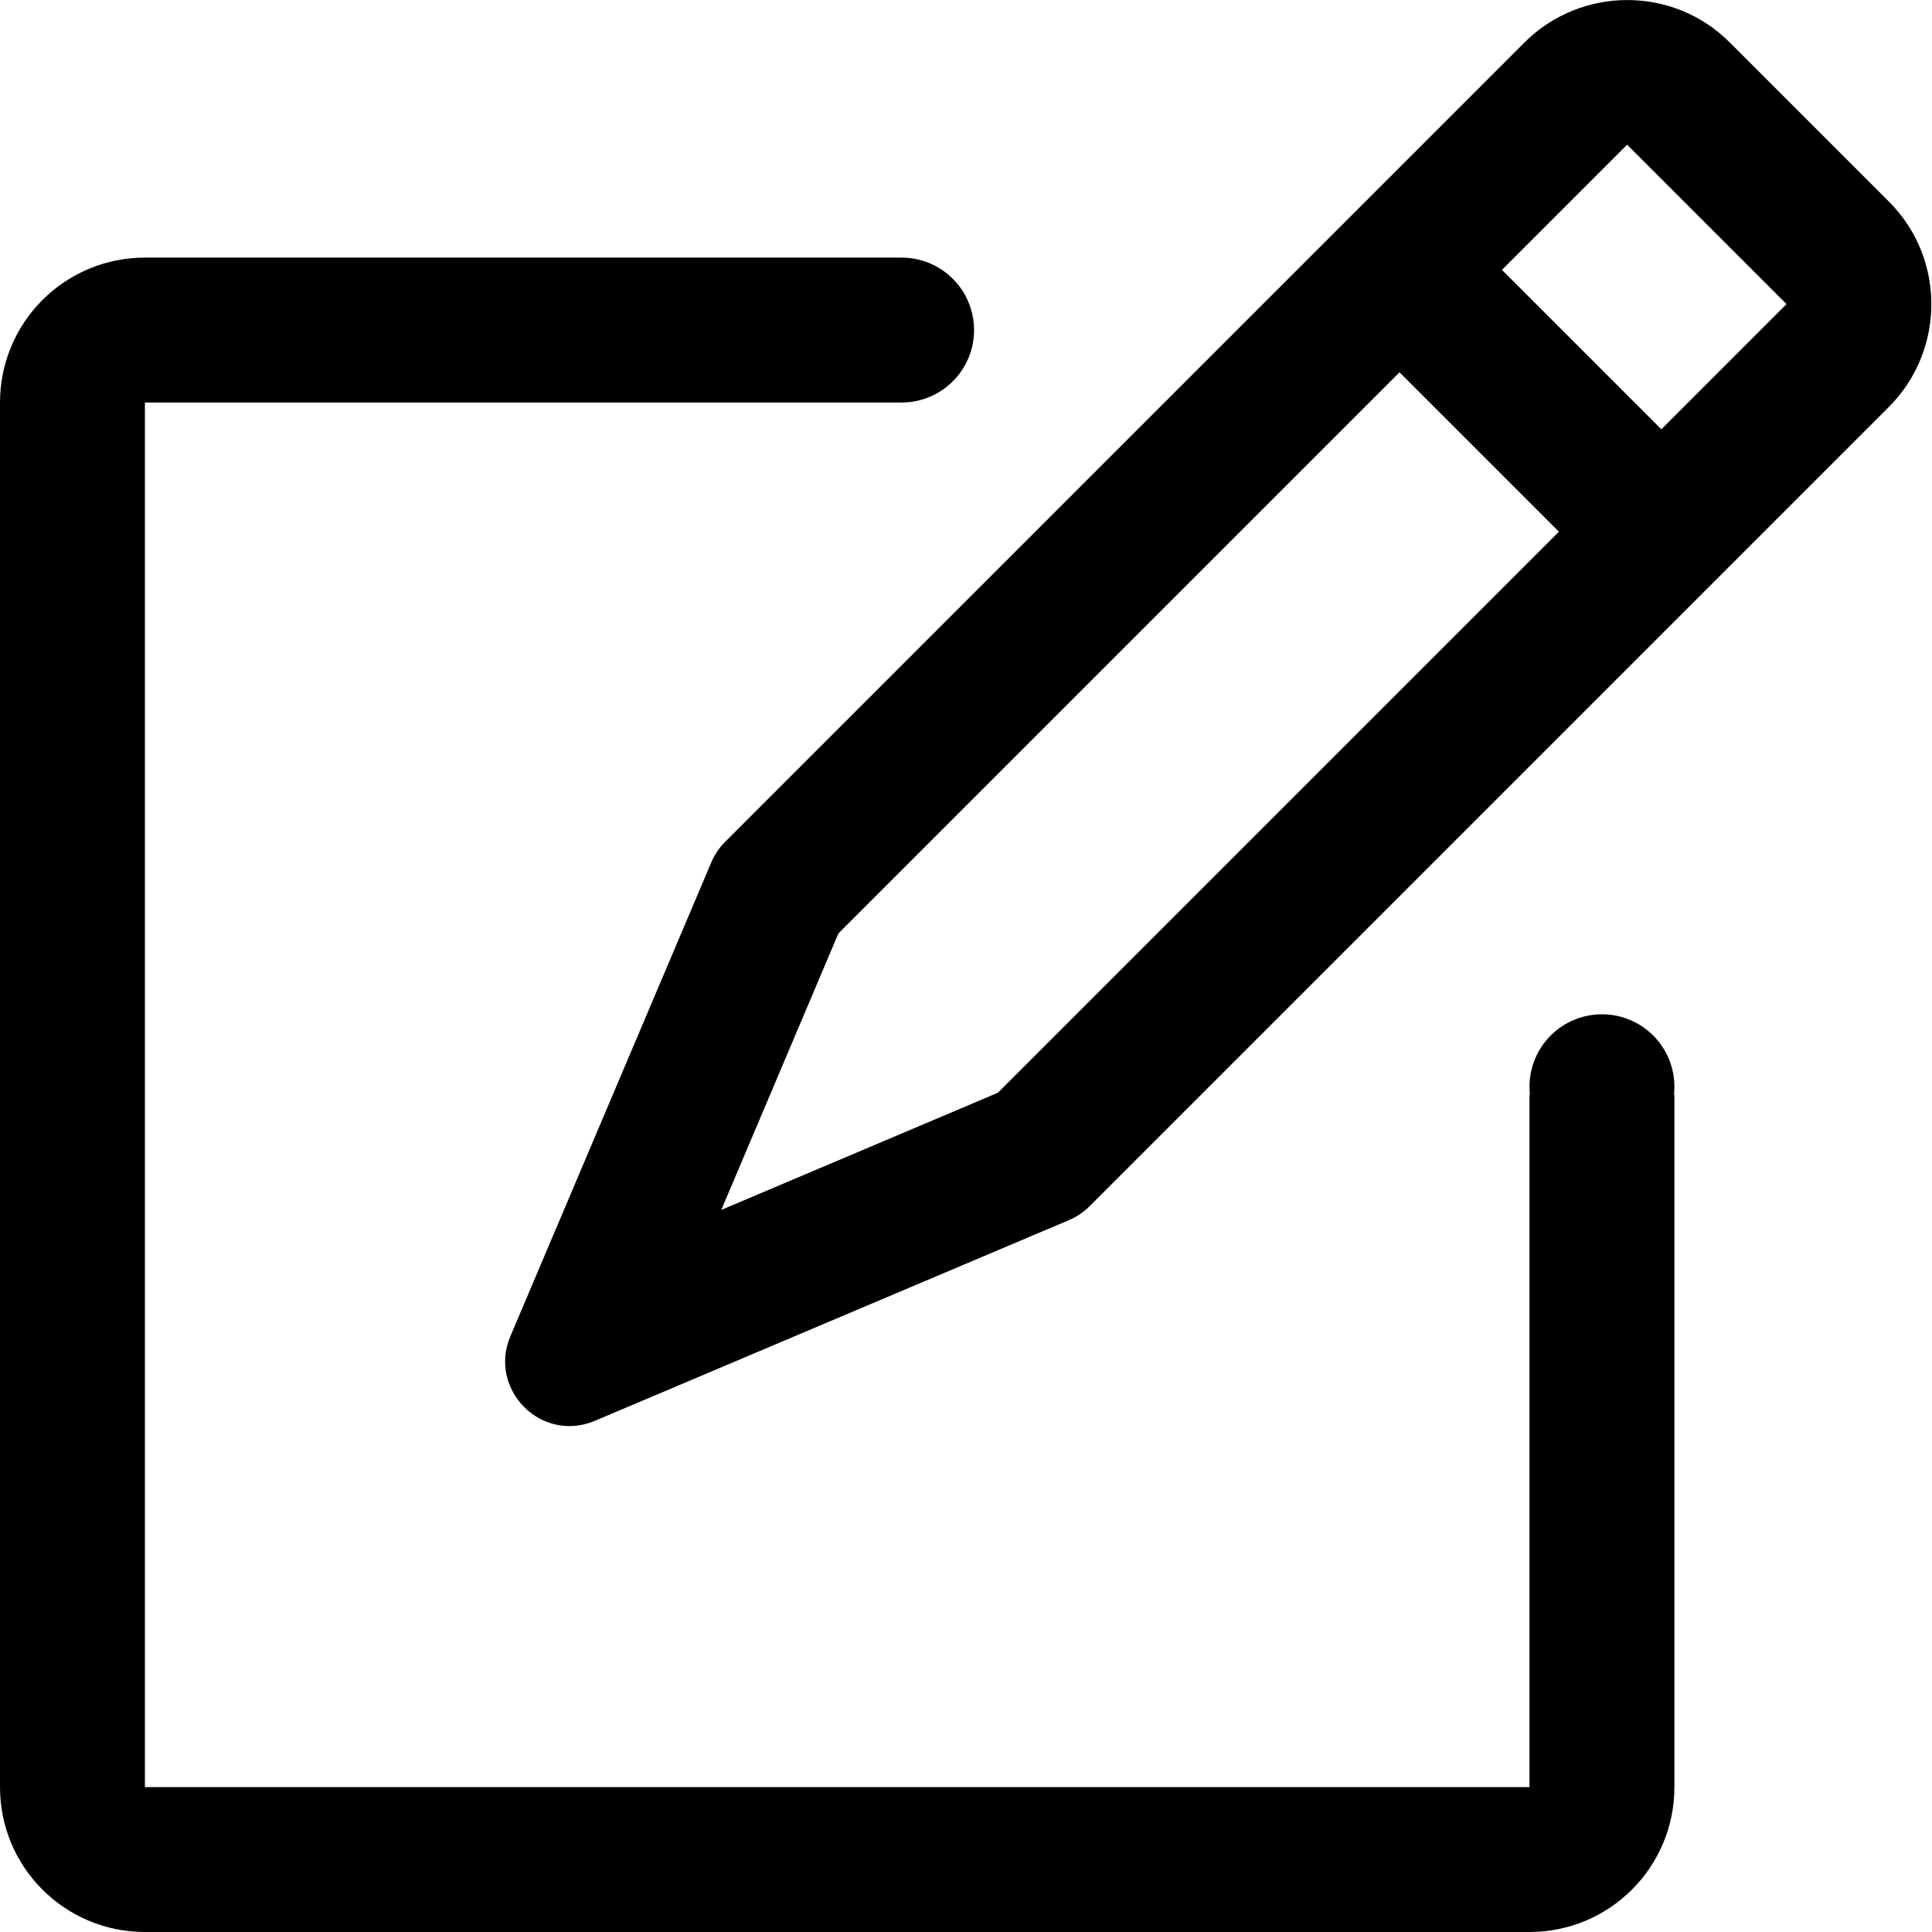
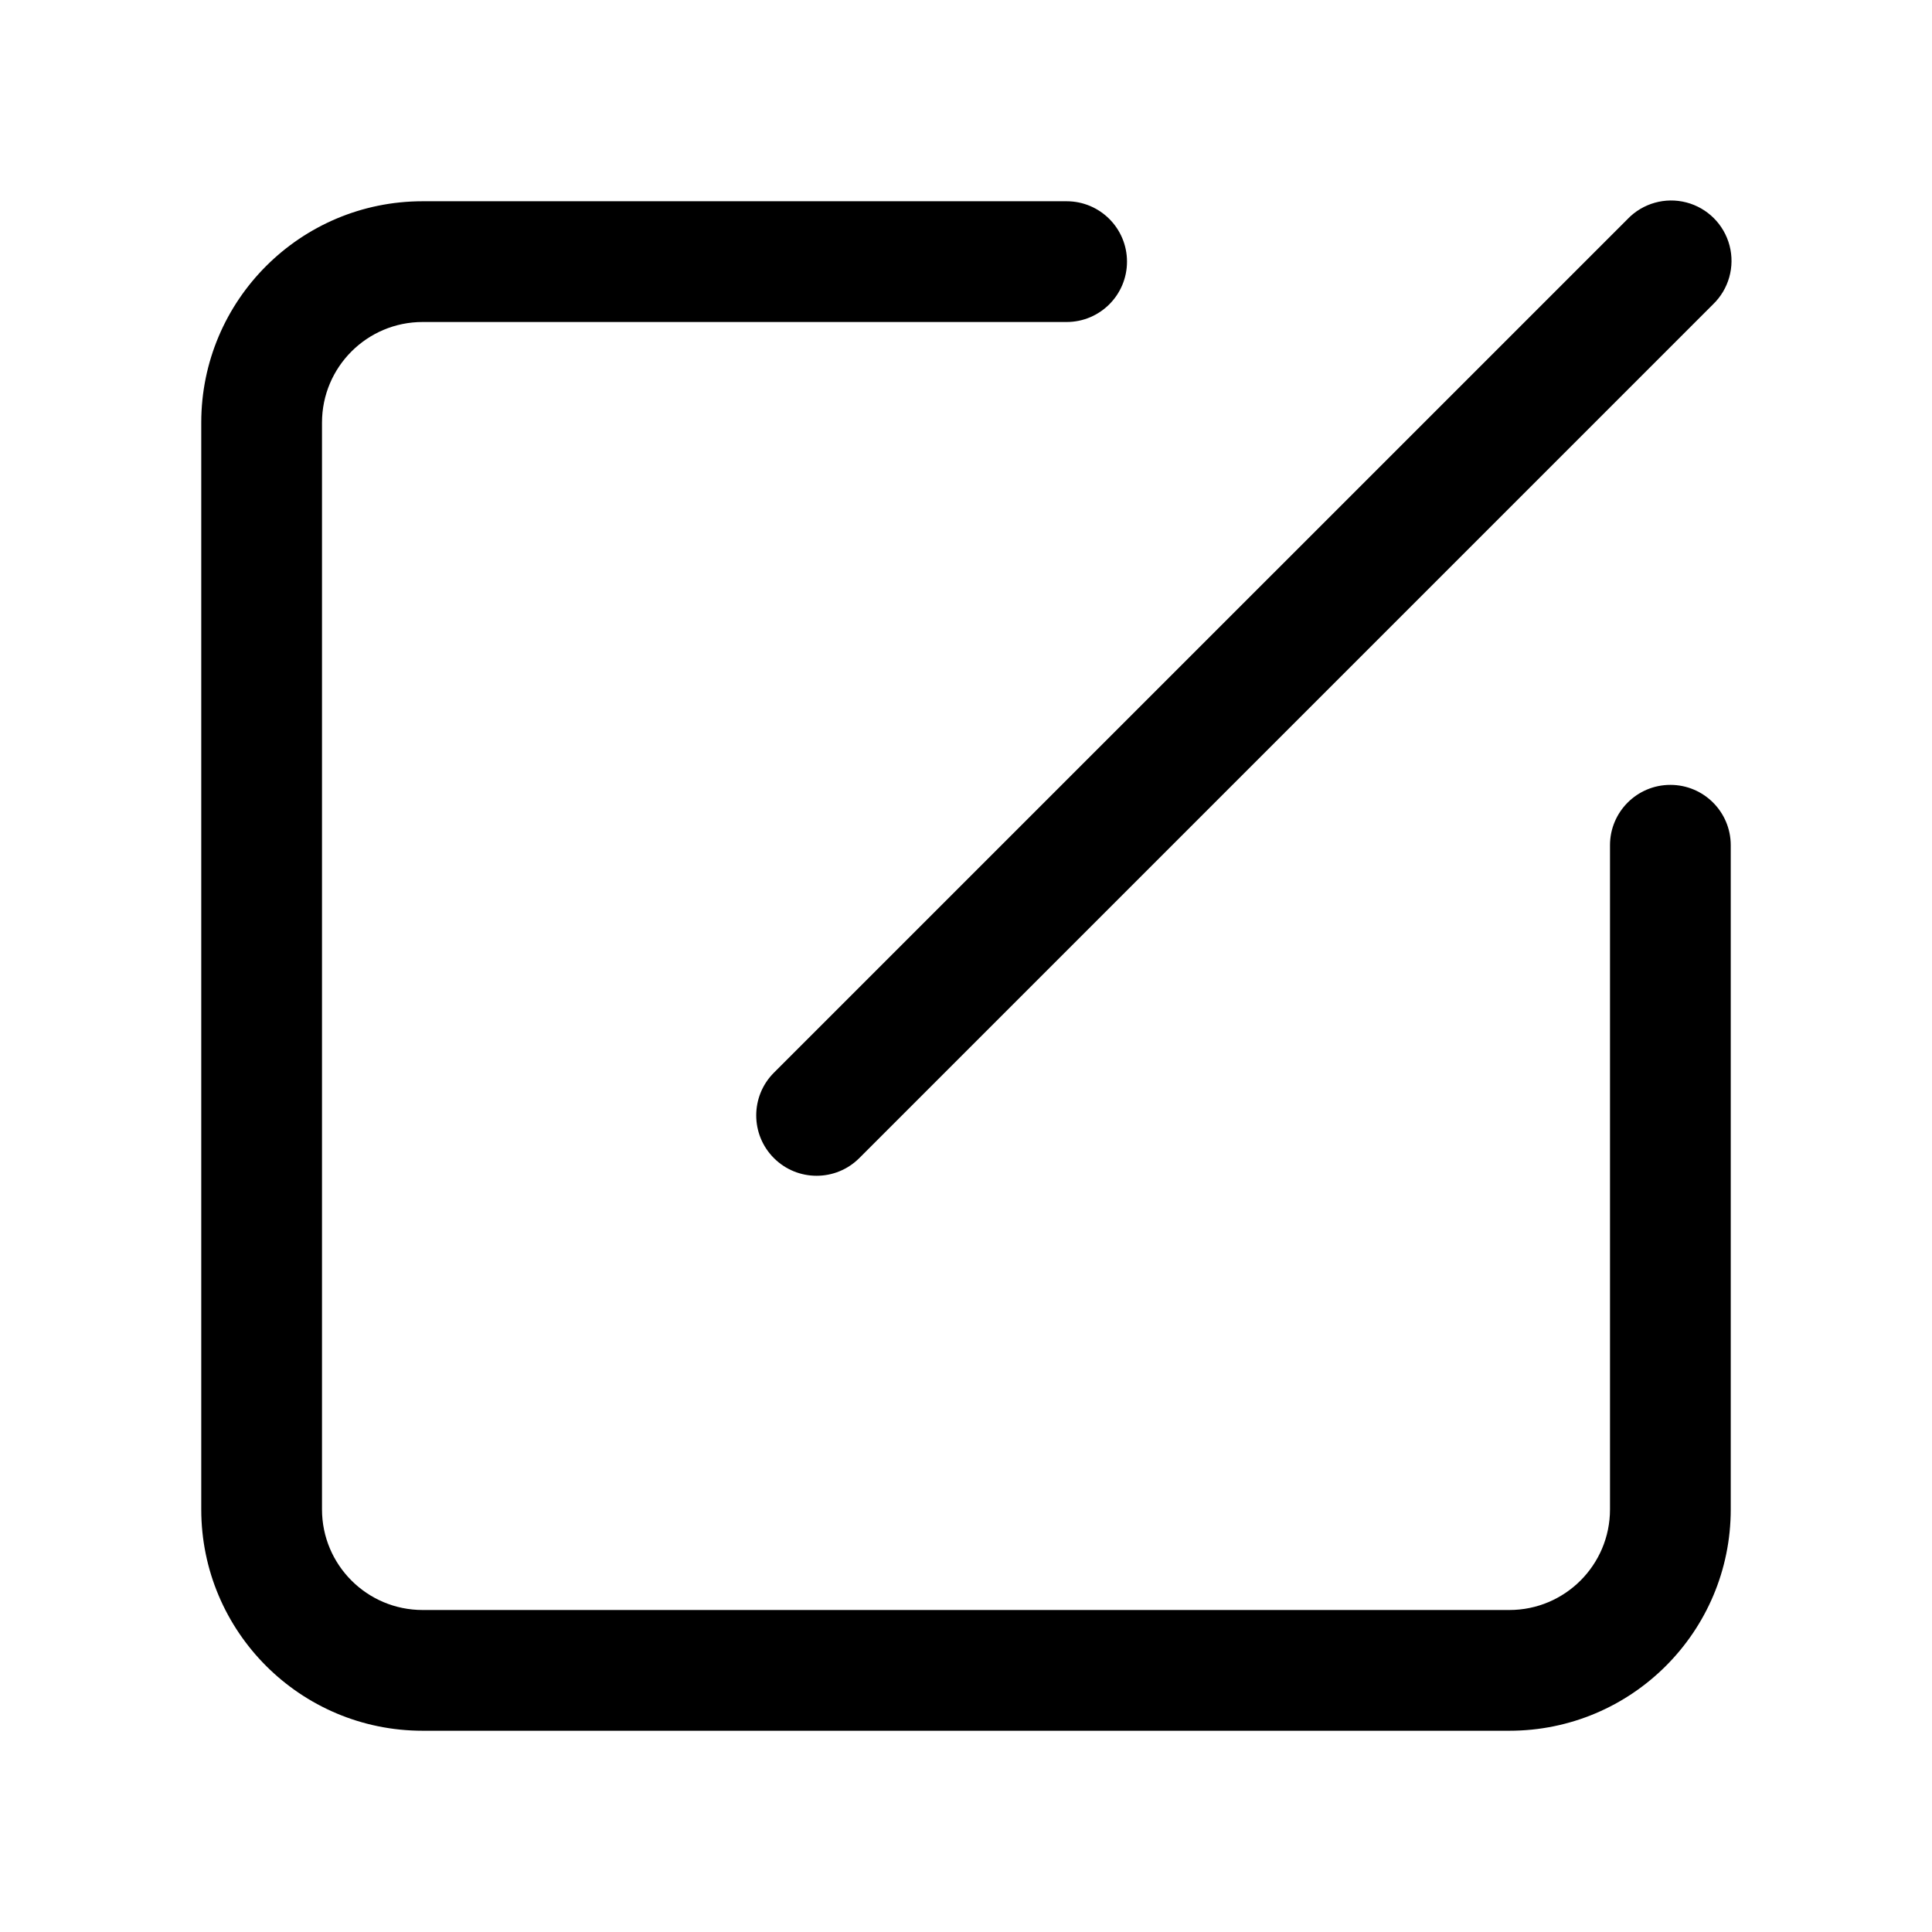
- <svg xmlns="http://www.w3.org/2000/svg" width="128" height="128">
-   <path d="M106.133 67.2a4.797 4.797 0 0 0-4.8 4.8c0 .187.014.36.027.533h-.027V118.4H9.6V26.667h50.133c2.654 0 4.8-2.147 4.8-4.8 0-2.654-2.146-4.8-4.8-4.8H9.6a9.594 9.594 0 0 0-9.6 9.6V118.4c0 5.307 4.293 9.6 9.6 9.6h91.733c5.307 0 9.6-4.293 9.6-9.6V72.533h-.026c.013-.173.026-.346.026-.533 0-2.653-2.146-4.8-4.8-4.8z" />
-   <path d="M125.16 13.373L114.587 2.8c-3.747-3.747-9.854-3.72-13.6.027l-52.96 52.96a4.264 4.264 0 0 0-.907 1.36L33.813 88.533c-.746 1.76-.226 3.534.907 4.68 1.133 1.147 2.92 1.667 4.693.92l31.4-13.293c.507-.213.96-.52 1.36-.907l52.96-52.96c3.747-3.746 3.774-9.853.027-13.6zM66.107 72.4l-18.32 7.76 7.76-18.32L92.72 24.667l10.56 10.56L66.107 72.4zm52.226-52.227l-8.266 8.267-10.56-10.56 8.266-8.267.027-.026 10.56 10.56-.027.026z" />
+ <svg xmlns="http://www.w3.org/2000/svg" class="icon" viewBox="0 0 1024 1024" width="200" height="200">
+   <defs>
+     <style>@font-face{font-family:feedback-iconfont;src:url("//at.alicdn.com/t/font_1031158_u69w8yhxdu.woff2?t=1630033759944") format("woff2"),url("//at.alicdn.com/t/font_1031158_u69w8yhxdu.woff?t=1630033759944") format("woff"),url("//at.alicdn.com/t/font_1031158_u69w8yhxdu.ttf?t=1630033759944") format("truetype")}</style>
+   </defs>
+   <path d="M862.71 116.043a32 32 0 1 1 45.247 45.248L455.445 613.813a32 32 0 1 1-45.258-45.258l452.522-452.502zM853.332 448a32 32 0 0 1 64 0v352c0 64.8-52.533 117.333-117.333 117.333H224c-64.8 0-117.333-52.533-117.333-117.333V224c0-64.8 52.533-117.333 117.333-117.333h341.333a32 32 0 0 1 0 64H224A53.333 53.333 0 0 0 170.667 224v576A53.333 53.333 0 0 0 224 853.333h576A53.333 53.333 0 0 0 853.333 800V448z" />
</svg>
